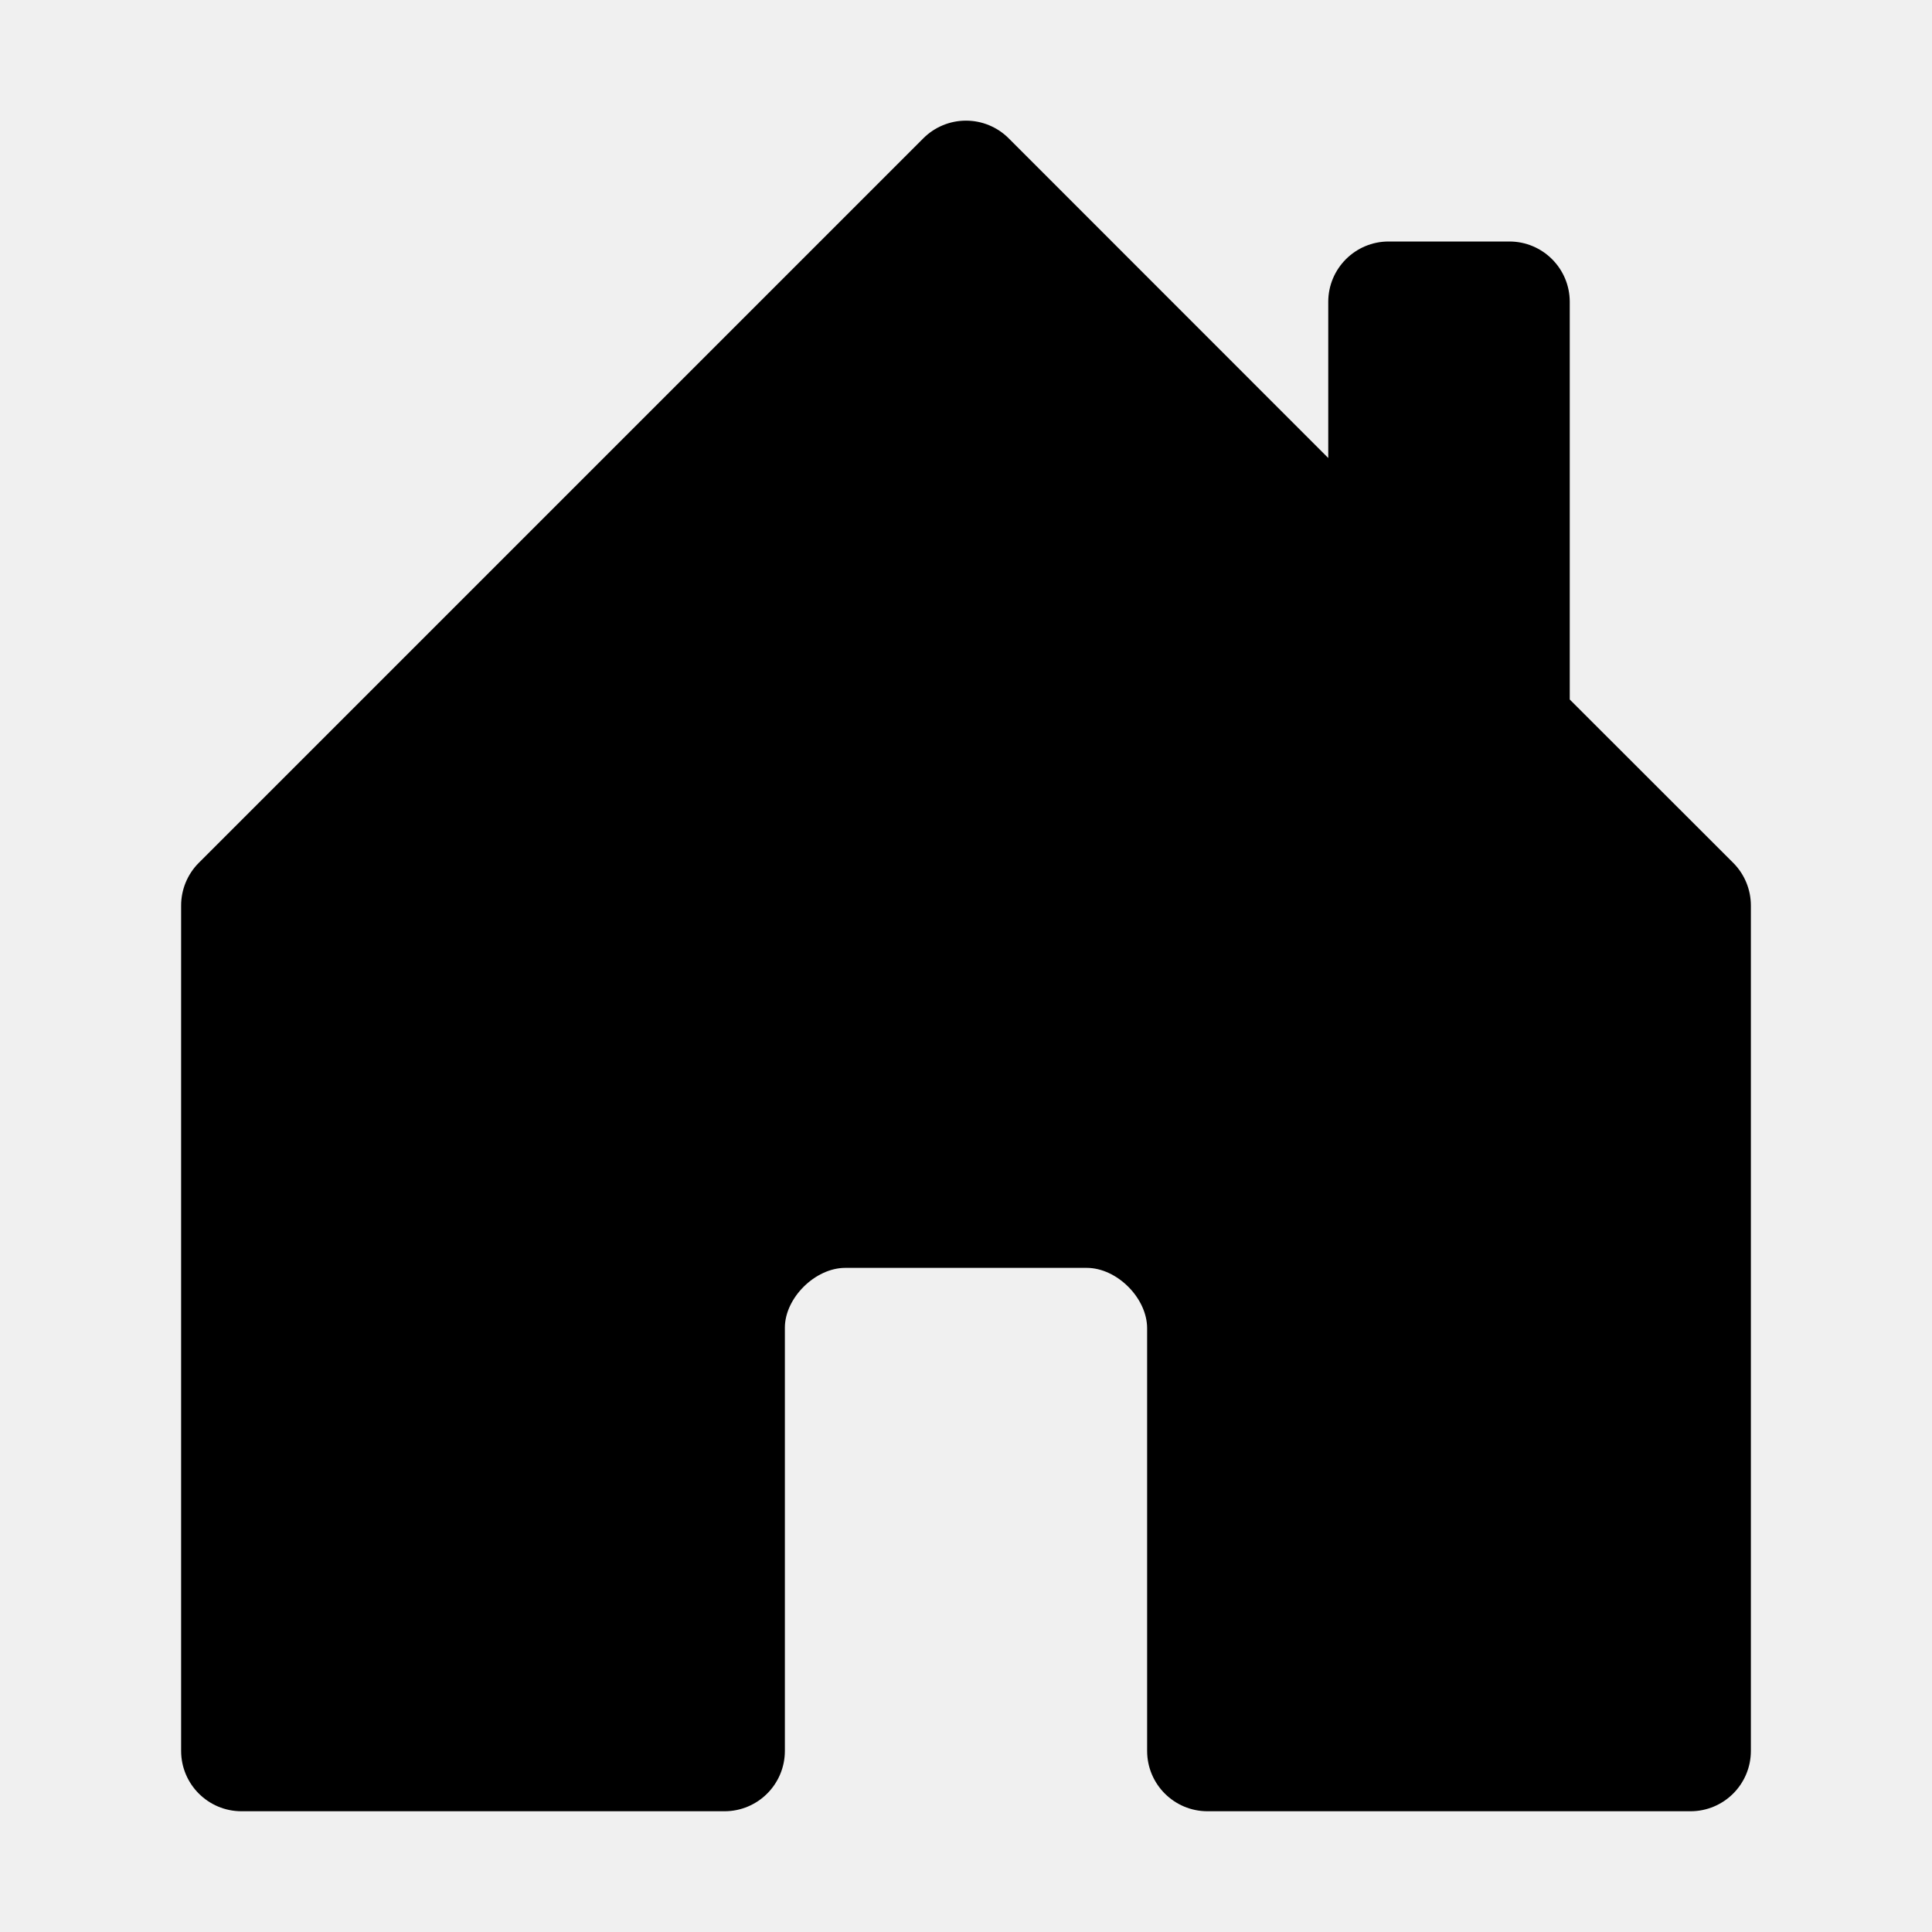
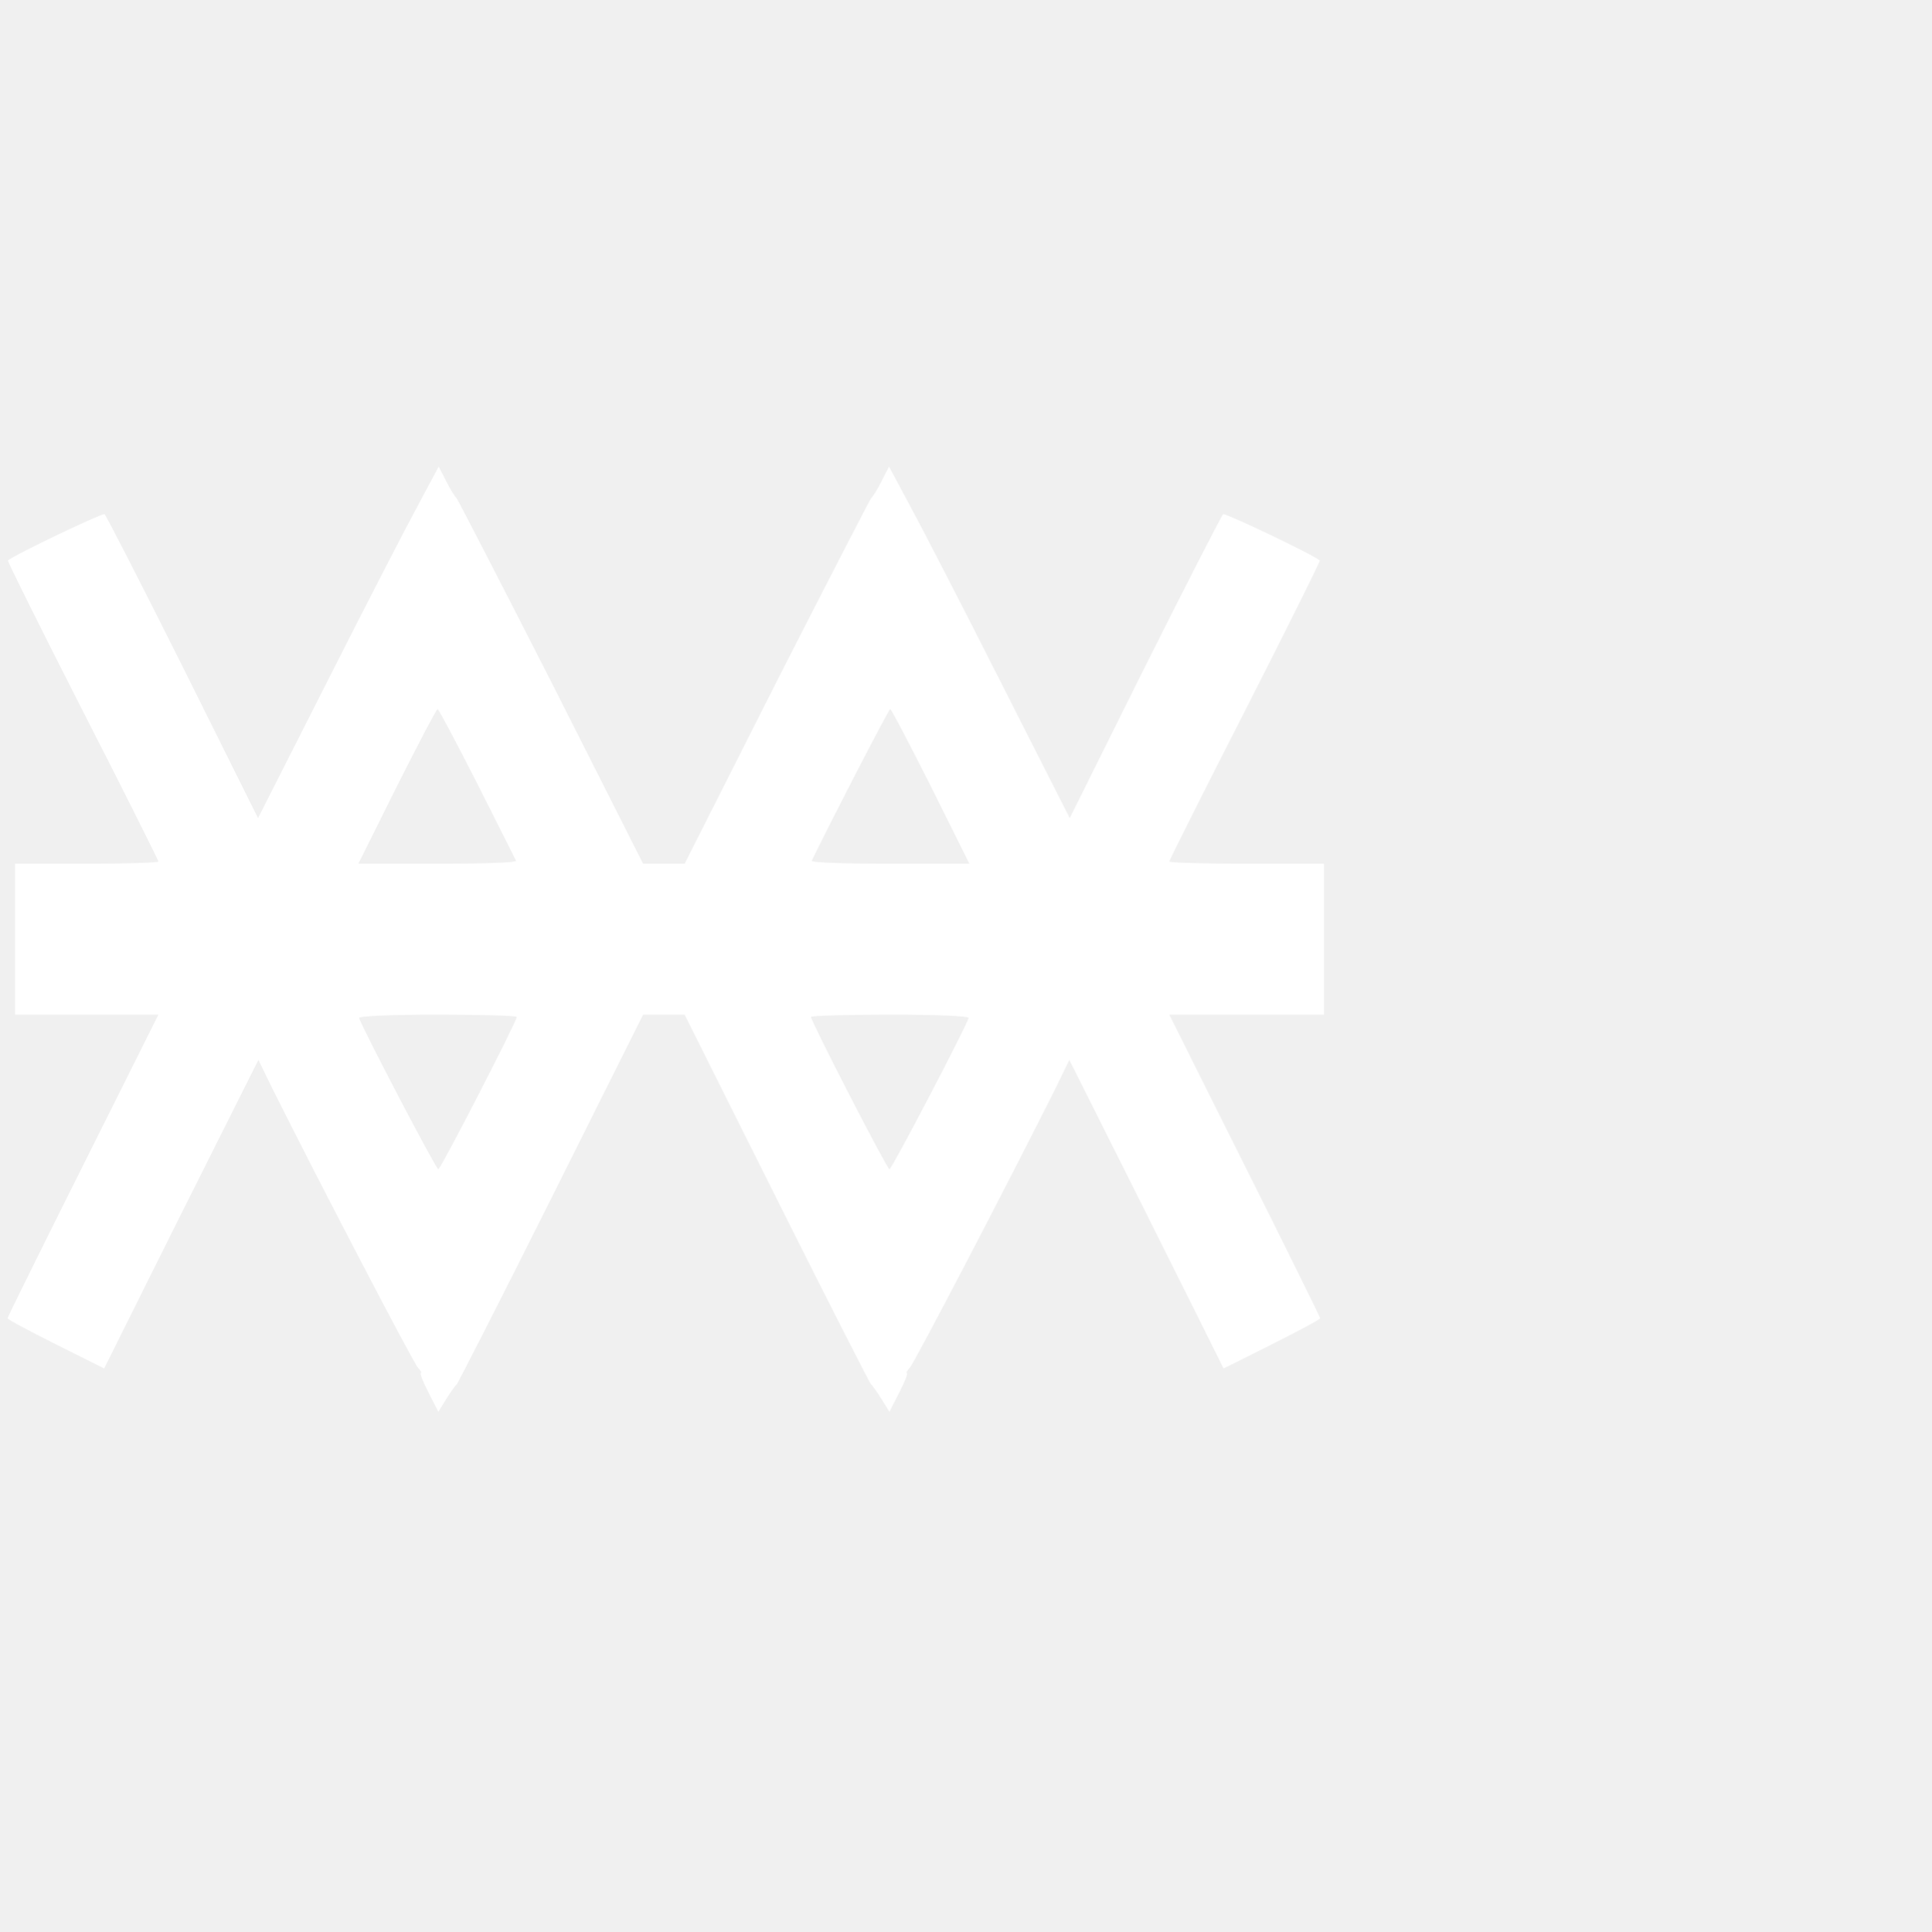
- <svg width="16" height="16" fill="currentColor" viewBox="0 0 16 16">
-   <path d="M6.5 14.5v-3.505c0-.245.25-.495.5-.495h2c.25 0 .5.25.5.5v3.5a.5.5 0 0 0 .5.5h4a.5.5 0 0 0 .5-.5v-7a.5.5 0 0 0-.146-.354L13 5.793V2.5a.5.5 0 0 0-.5-.5h-1a.5.5 0 0 0-.5.5v1.293L8.354 1.146a.5.5 0 0 0-.708 0l-6 6A.5.5 0 0 0 1.5 7.5v7a.5.5 0 0 0 .5.5h4a.5.5 0 0 0 .5-.5z" />
+ <svg xmlns="http://www.w3.org/2000/svg" version="1.0" height="52pt" viewBox="80 0 512 512" preserveAspectRatio="xMidYMid meet">
+   <g transform="translate(0,512) scale(0.1,-0.1)" fill="white" stroke="none">
+     <path d="M1910 3784 c-30 -55 -138 -264 -240 -466 l-186 -367 -199 400 c-110 220 -204 403 -208 406 -6 3 -240 -108 -256 -123 -2 -1 87 -180 198 -398 111 -217 201 -397 201 -400 0 -3 -85 -6 -190 -6 l-190 0 0 -200 0 -200 190 0 190 0 -200 -400 c-110 -220 -200 -402 -200 -405 0 -3 58 -34 128 -69 l128 -64 204 409 205 409 38 -78 c122 -244 373 -726 385 -738 7 -8 11 -14 8 -14 -4 0 5 -23 20 -52 l26 -51 21 34 c12 19 24 36 28 39 3 3 116 224 250 492 l244 488 55 0 55 0 244 -488 c134 -268 247 -489 250 -492 4 -3 16 -20 28 -39 l21 -34 26 51 c15 29 24 52 20 52 -3 0 1 6 8 14 12 12 263 494 385 738 l38 78 205 -409 204 -409 128 64 c70 35 128 66 128 69 0 3 -90 185 -200 405 l-200 400 205 0 205 0 0 200 0 200 -205 0 c-113 0 -205 3 -205 6 0 3 90 183 201 400 111 218 200 397 198 398 -16 15 -250 126 -256 123 -4 -3 -98 -186 -208 -406 l-199 -400 -186 367 c-102 202 -210 411 -240 466 l-53 99 -20 -39 c-11 -22 -23 -41 -27 -44 -3 -3 -116 -222 -251 -487 l-244 -483 -55 0 -55 0 -244 483 c-135 265 -248 484 -251 487 -4 3 -16 22 -27 44 l-20 39 -53 -99z m155 -741 c55 -109 101 -201 103 -205 2 -5 -91 -8 -207 -8 l-211 0 102 205 c57 113 105 205 108 205 3 0 50 -89 105 -197z m1203 -8 l102 -205 -211 0 c-116 0 -209 3 -207 8 35 74 204 402 208 402 3 0 51 -92 108 -205z m-1098 -611 c0 -12 -202 -404 -208 -404 -6 0 -199 369 -210 401 -2 5 82 9 207 9 116 0 211 -3 211 -6z m1198 -3 c-11 -32 -204 -401 -210 -401 -6 0 -208 392 -208 404 0 3 95 6 211 6 125 0 209 -4 207 -9z" />
+   </g>
</svg>
